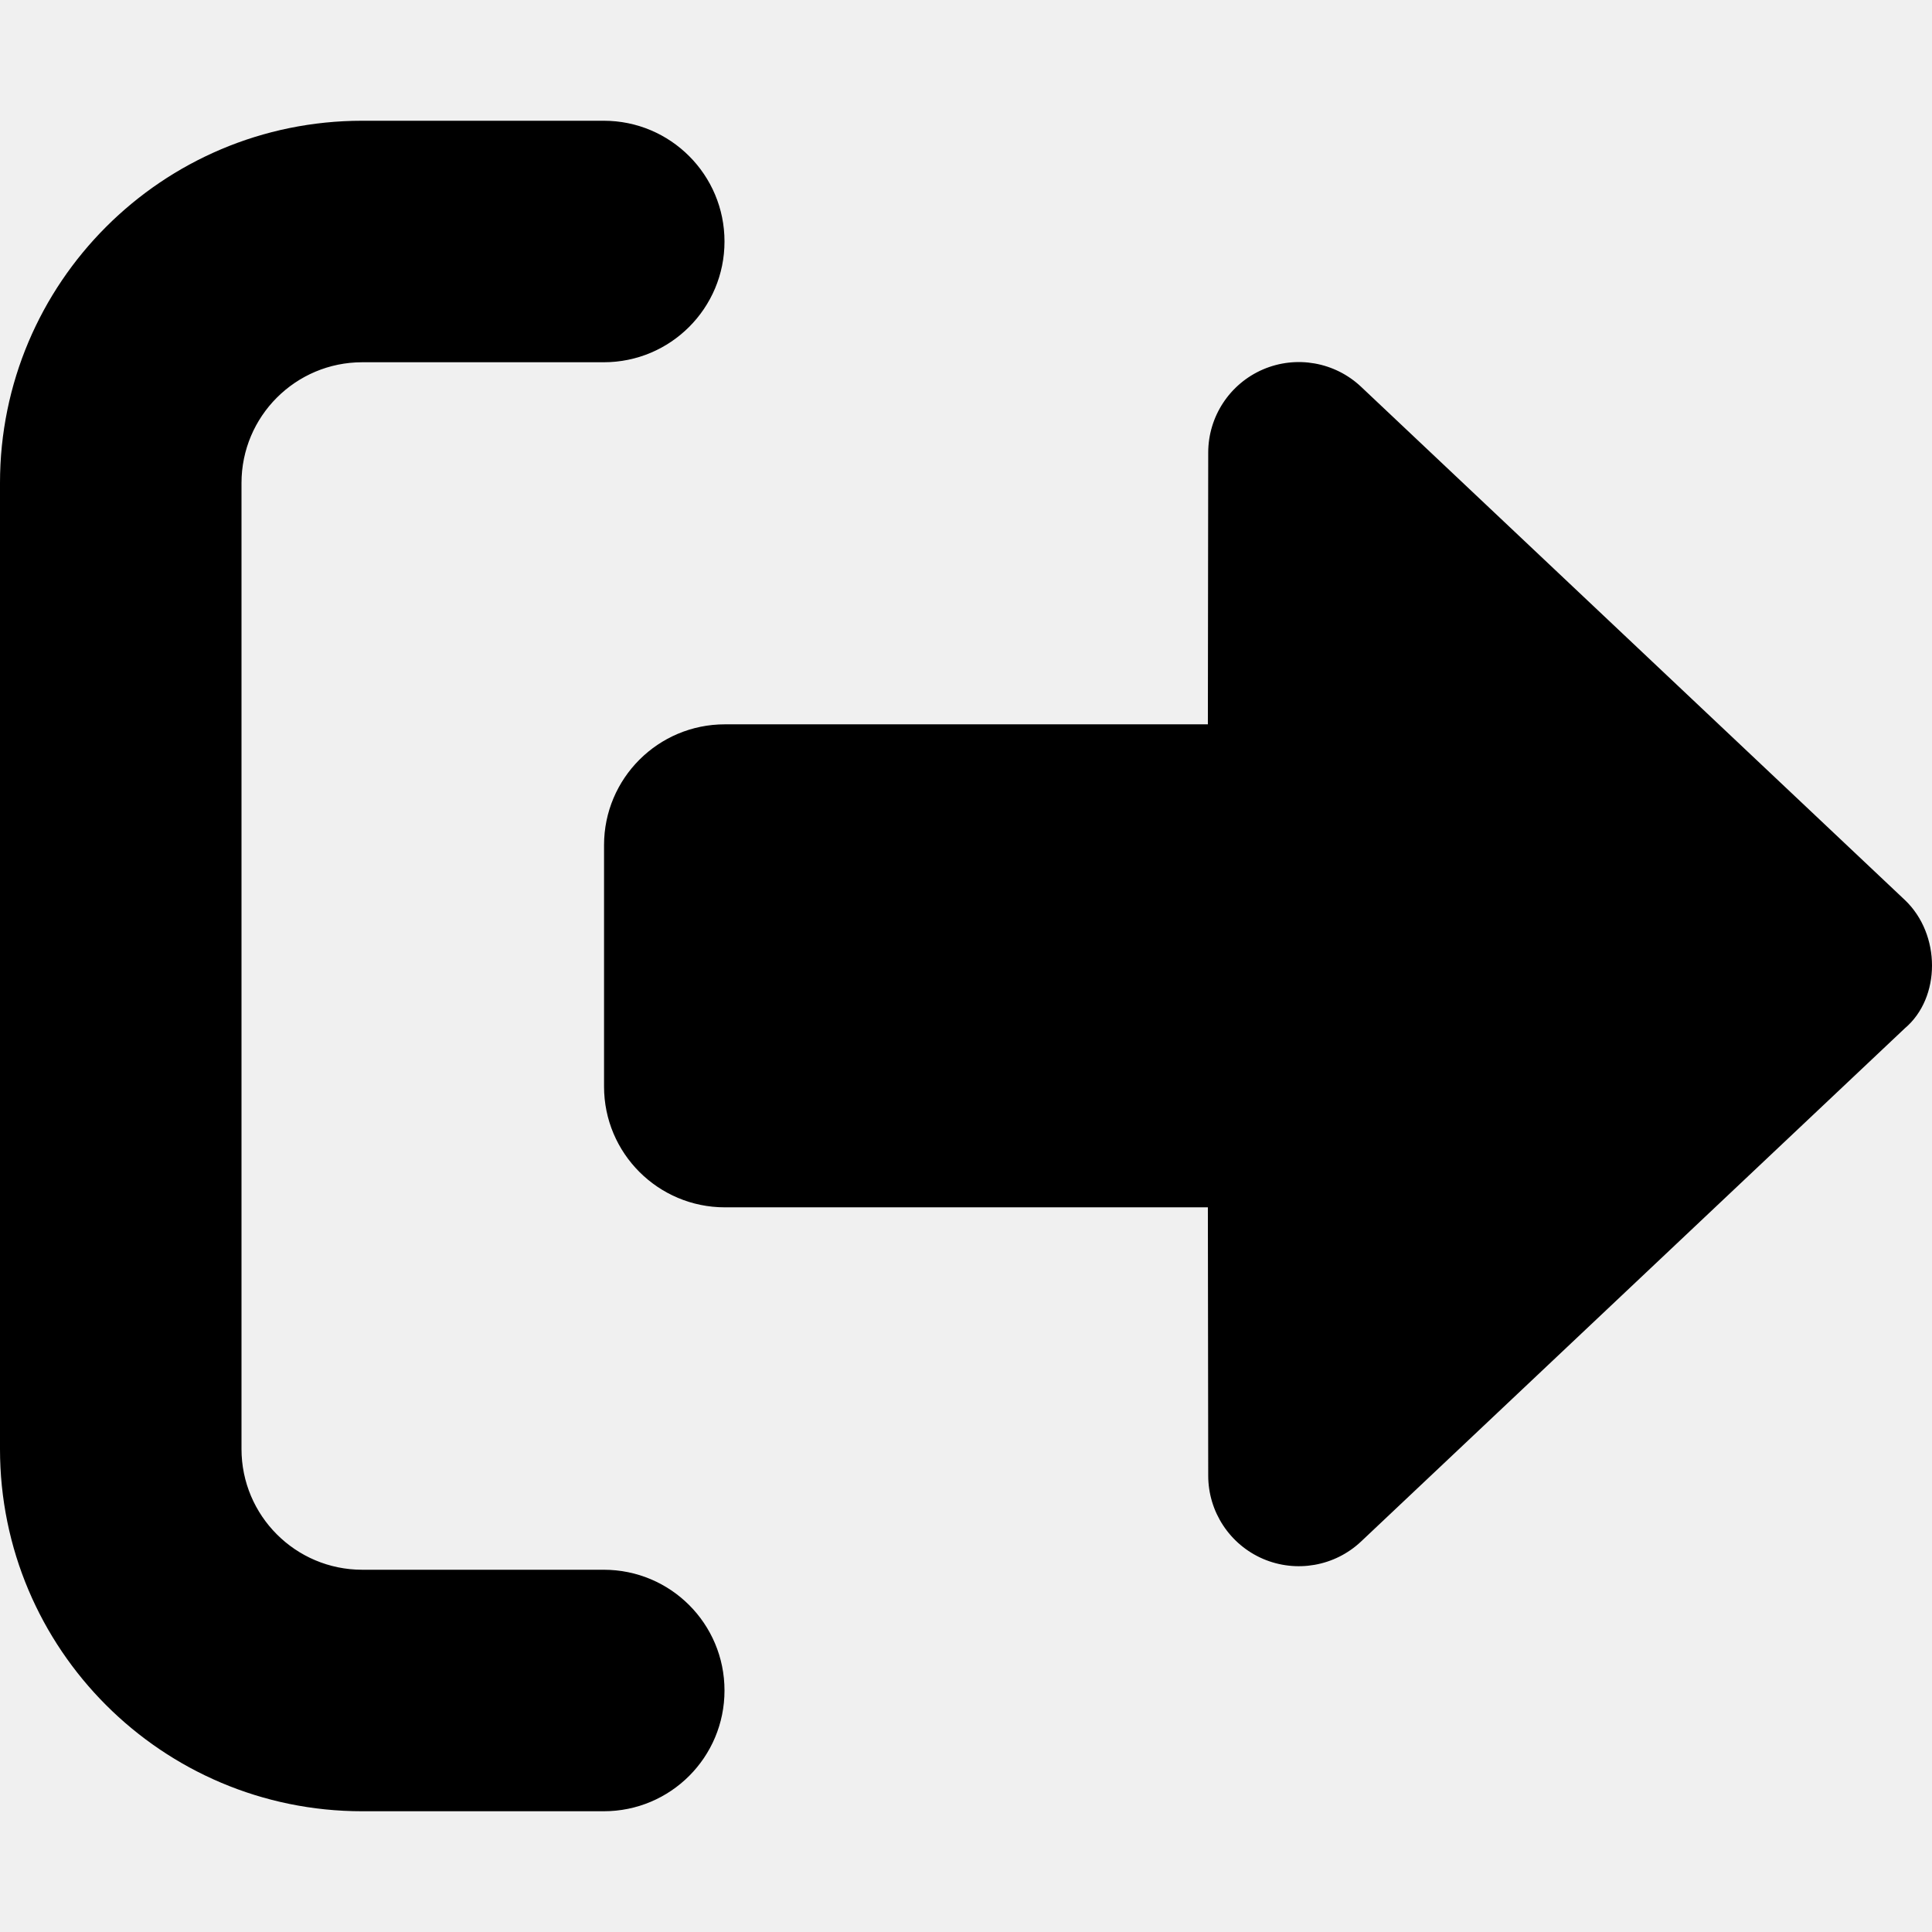
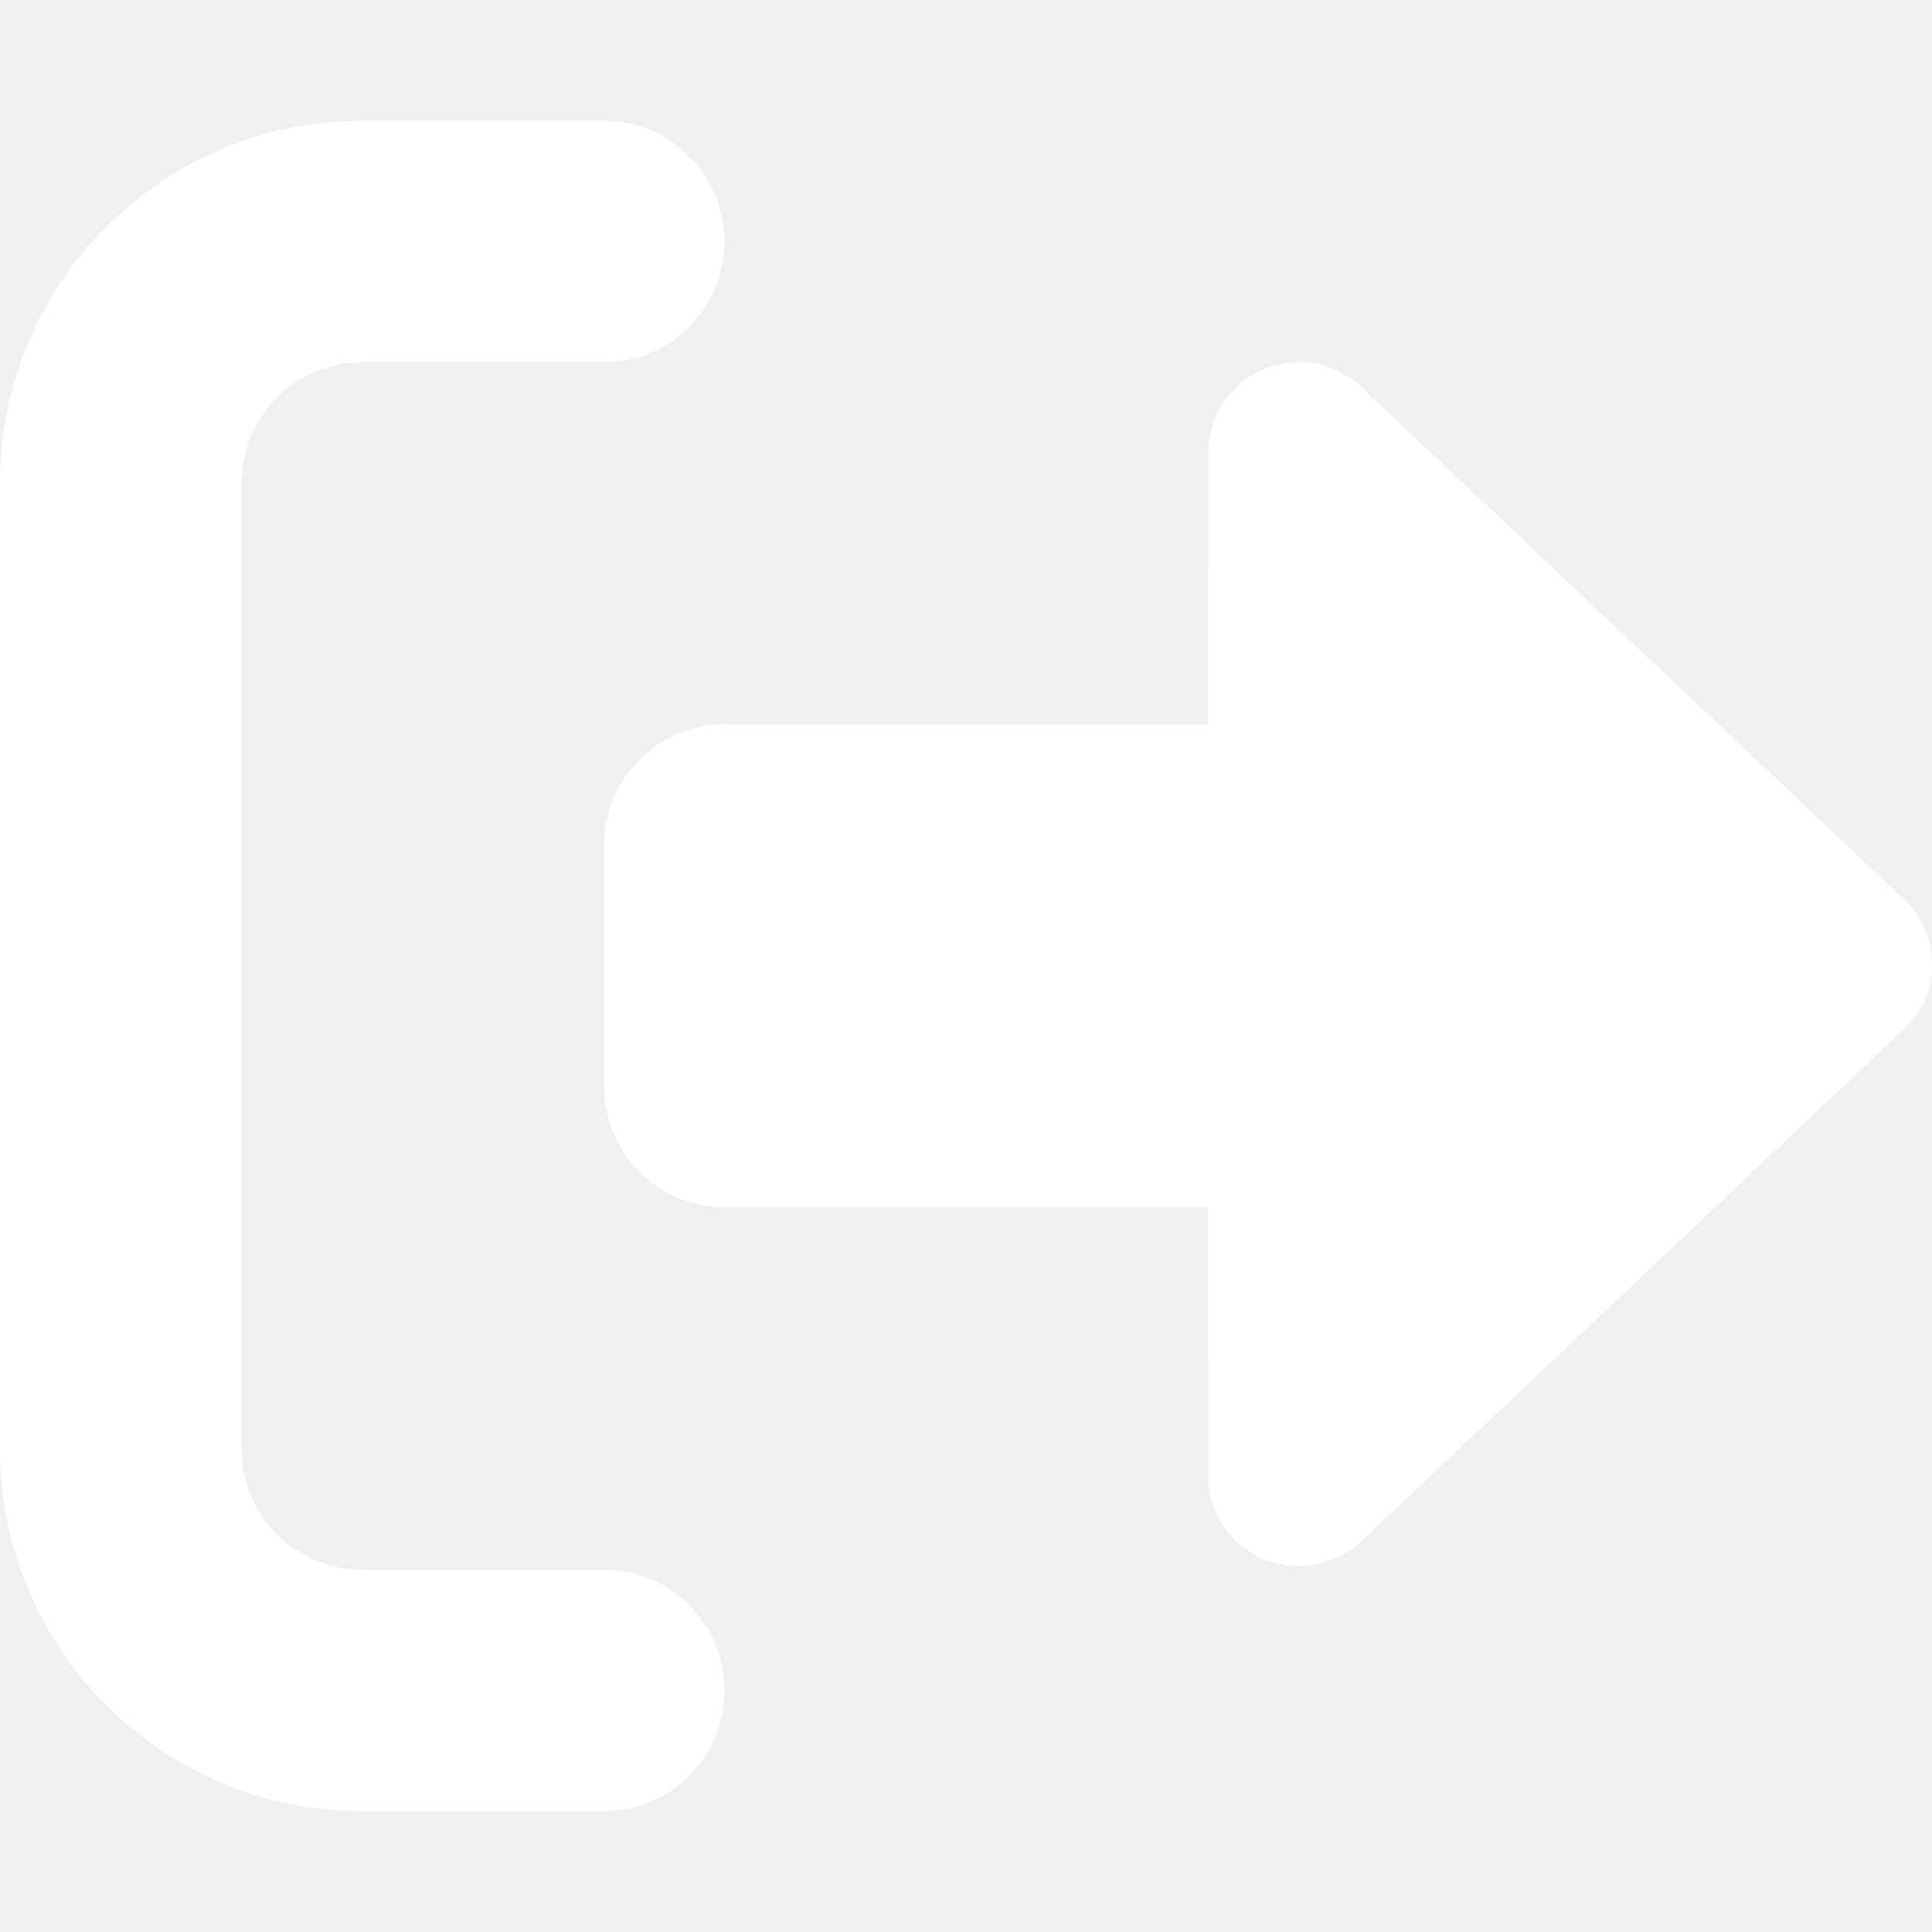
<svg xmlns="http://www.w3.org/2000/svg" viewBox="0 0 512 512">
-   <path d="M96 480h64C177.7 480 192 465.7 192 448S177.7 416 160 416H96c-17.67 0-32-14.33-32-32V128c0-17.67 14.33-32 32-32h64C177.7 96 192 81.67 192 64S177.7 32 160 32H96C42.98 32 0 74.98 0 128v256C0 437 42.98 480 96 480zM504.8 238.5l-144.1-136c-6.975-6.578-17.2-8.375-26-4.594c-8.803 3.797-14.51 12.47-14.51 22.05l-.092 72l-128-.001c-17.69 0-32.02 14.33-32.02 32v64c0 17.67 14.34 32 32.02 32l128 .001l.092 71.1c0 9.578 5.707 18.25 14.51 22.05c8.803 3.781 19.03 1.984 26-4.594l144.1-136C514.4 264.4 514.4 247.6 504.8 238.5z" />
+   <path fill="white" d="M96 480h64C177.7 480 192 465.7 192 448S177.7 416 160 416H96c-17.67 0-32-14.33-32-32V128c0-17.67 14.33-32 32-32h64C177.7 96 192 81.67 192 64S177.7 32 160 32H96C42.98 32 0 74.98 0 128v256C0 437 42.98 480 96 480zM504.8 238.5l-144.1-136c-6.975-6.578-17.2-8.375-26-4.594c-8.803 3.797-14.51 12.47-14.51 22.05l-.092 72l-128-.001c-17.69 0-32.02 14.33-32.02 32v64c0 17.67 14.34 32 32.02 32l128 .001l.092 71.1c0 9.578 5.707 18.25 14.51 22.05c8.803 3.781 19.03 1.984 26-4.594l144.1-136C514.4 264.4 514.4 247.6 504.8 238.5z" />
</svg>
